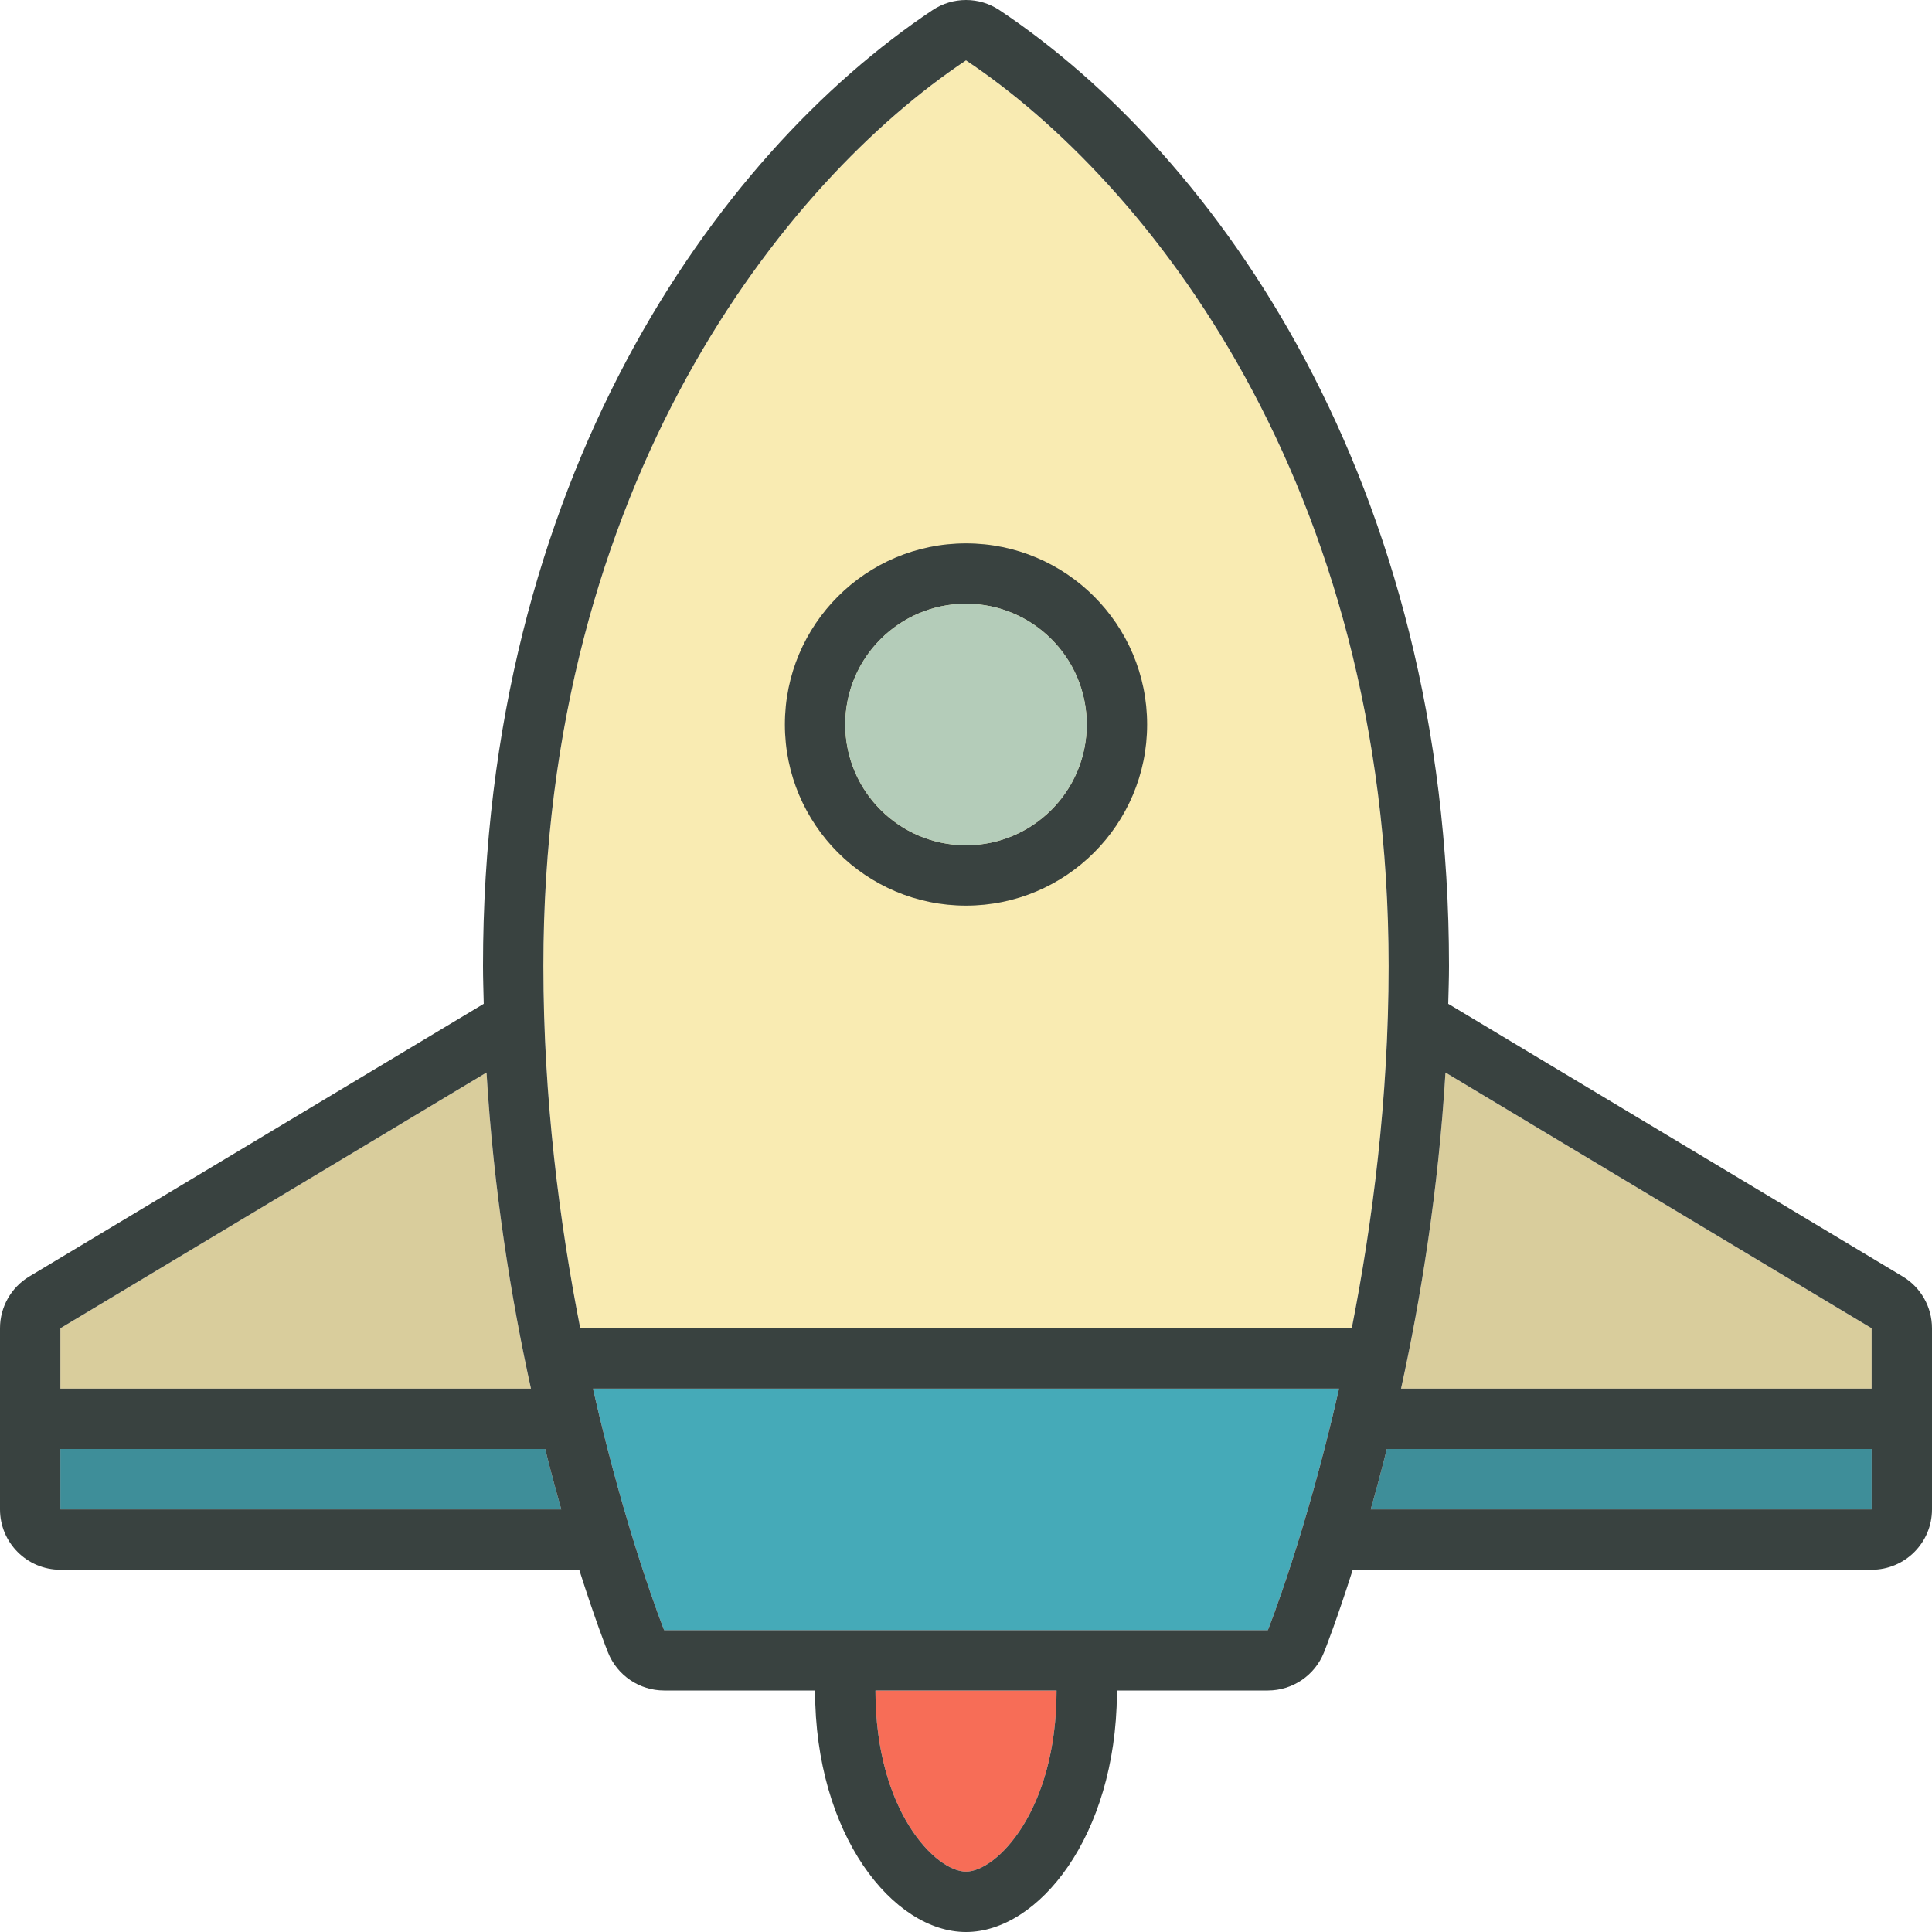
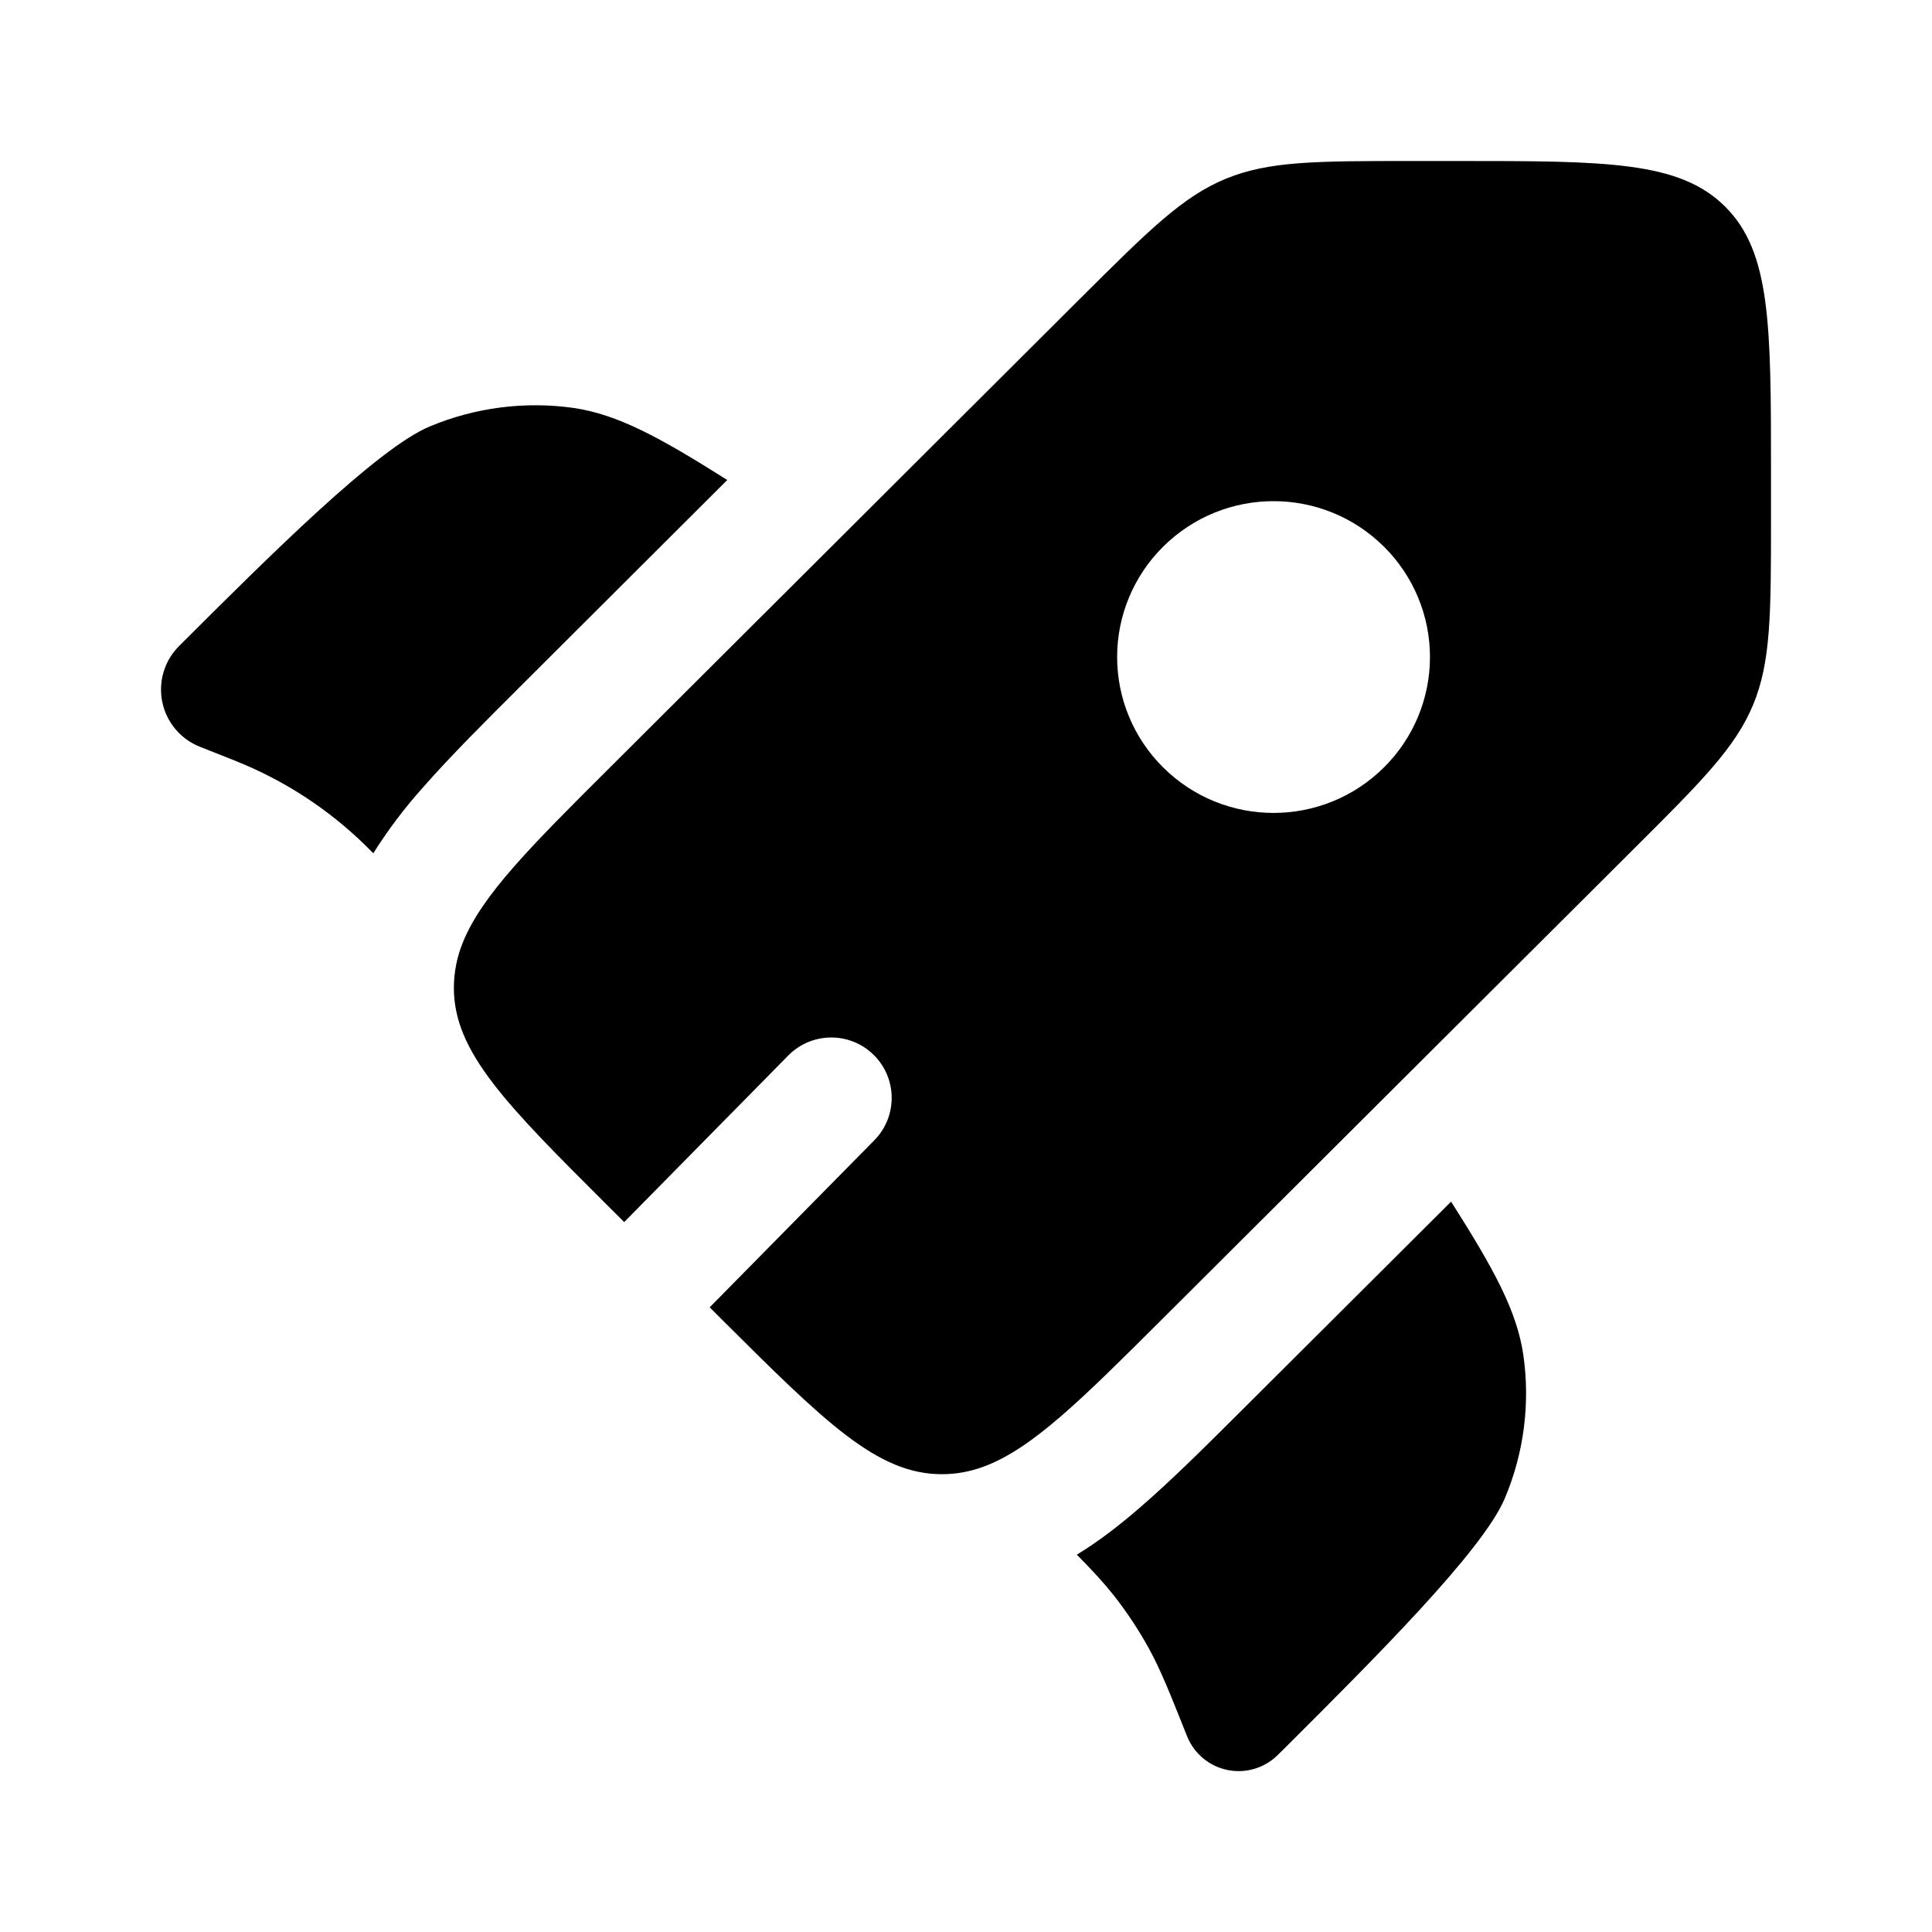
- <svg xmlns="http://www.w3.org/2000/svg" version="1.0" id="Layer_1" width="800px" height="800px" viewBox="0 0 64 64" enable-background="new 0 0 64 64" xml:space="preserve">
-   <g>
-     <path fill="#F9EBB2" d="M32,2c6,4,14,14,14,30c0,4.401-0.539,8.531-1.221,12H19.221C18.539,40.531,18,36.401,18,32C18,16,26,6,32,2   z" />
-     <path fill="#F9EBB2" d="M2,44l14.117-8.471c0.234,3.901,0.814,7.484,1.472,10.471H2V44z" />
-     <path fill="#45AAB8" d="M2,50v-2h16.059c0.182,0.728,0.362,1.396,0.54,2.022c-0.003-0.008-0.005-0.015-0.007-0.022H2z" />
-     <path fill="#F76D57" d="M32,62c-1,0-3-2-3-6h6C35,60,33,62,32,62z" />
-     <path fill="#45AAB8" d="M42,54H22c0,0-1.254-3.136-2.357-8h24.715C43.254,50.864,42,54,42,54z" />
-     <path fill="#45AAB8" d="M62,50H45.408c-0.002,0.008-0.004,0.015-0.007,0.022c0.178-0.626,0.358-1.295,0.54-2.022H62V50z" />
-     <path fill="#F9EBB2" d="M62,46H46.411c0.657-2.986,1.237-6.569,1.472-10.471L62,44V46z" />
-     <g>
-       <path fill="#394240" d="M63.029,42.285l-15.054-9.032c0,0.004,0,0.009-0.001,0.013C47.984,32.844,48,32.427,48,32    c0-16.026-7.692-26.865-14.891-31.664C32.773,0.112,32.387,0,32,0s-0.773,0.112-1.109,0.336C23.692,5.135,16,15.974,16,32    c0,0.427,0.016,0.844,0.025,1.266c-0.001-0.004-0.001-0.009-0.001-0.013L0.971,42.285C0.368,42.646,0,43.297,0,44v6    c0,1.104,0.896,2,2,2h17.188c0.516,1.627,0.904,2.617,0.954,2.742C20.447,55.502,21.183,56,22,56h5c0,4.785,2.585,8,5,8    c2.396,0,4.961-3.166,5-7.891c0.002-0.036,0.003-0.072,0.003-0.109H42c0.817,0,1.553-0.498,1.857-1.258    c0.05-0.125,0.438-1.115,0.954-2.742H62c1.104,0,2-0.896,2-2v-6C64,43.297,63.632,42.646,63.029,42.285z M2,44l14.117-8.471    c0.234,3.901,0.814,7.484,1.472,10.471H2V44z M18.592,50H2v-2h16.059c0.182,0.728,0.362,1.396,0.54,2.022    C18.596,50.015,18.594,50.008,18.592,50z M32,62c-1,0-3-2-3-6h6C35,60,33,62,32,62z M42,54H22c0,0-1.254-3.136-2.357-8h24.715    C43.254,50.864,42,54,42,54z M44.779,44H19.221C18.539,40.531,18,36.401,18,32c0-16,8-26,14-30c6,4,14,14,14,30    C46,36.401,45.461,40.531,44.779,44z M62,50H45.408c-0.002,0.008-0.004,0.015-0.007,0.022c0.178-0.626,0.358-1.295,0.54-2.022H62    V50z M62,46H46.411c0.657-2.986,1.237-6.569,1.472-10.471L62,44V46z" />
-       <path fill="#394240" d="M32,18c-3.313,0-6,2.687-6,6s2.687,6,6,6s6-2.687,6-6S35.313,18,32,18z M32,28c-2.209,0-4-1.791-4-4    s1.791-4,4-4s4,1.791,4,4S34.209,28,32,28z" />
-     </g>
-     <circle fill="#B4CCB9" cx="32" cy="24" r="4" />
-     <g opacity="0.15">
-       <path fill="#231F20" d="M2,44v2h15.589c-0.657-2.986-1.237-6.569-1.472-10.471L2,44z" />
-       <path fill="#231F20" d="M47.883,35.529c-0.234,3.901-0.814,7.484-1.472,10.471H62v-2L47.883,35.529z" />
-     </g>
-     <g opacity="0.2">
-       <path fill="#231F20" d="M2,48v2h16.592c0.002,0.008,0.004,0.015,0.007,0.022c-0.178-0.626-0.358-1.295-0.54-2.022H2z" />
-       <path fill="#231F20" d="M45.941,48c-0.182,0.728-0.362,1.396-0.54,2.022c0.003-0.008,0.005-0.015,0.007-0.022H62v-2H45.941z" />
-     </g>
-   </g>
+ <svg xmlns="http://www.w3.org/2000/svg" width="1em" height="1em" viewBox="0 0 24 24">
+   <path fill="currentColor" d="M9.034 5.963L6.491 8.5c-.467.466-.896.893-1.235 1.28a6 6 0 0 0-.619.82l-.024-.025l-.095-.094a4.9 4.9 0 0 0-1.532-1.004l-.123-.05l-.379-.15a.764.764 0 0 1-.259-1.252C3.345 6.907 4.69 5.566 5.34 5.297a3.4 3.4 0 0 1 1.788-.229c.546.081 1.063.362 1.907.895m4.342 13.35c.205.208.34.355.464.512q.243.311.434.658c.142.26.253.537.474 1.092a.69.69 0 0 0 1.126.224l.084-.083c1.12-1.117 2.465-2.458 2.735-3.105a3.35 3.35 0 0 0 .229-1.782c-.081-.545-.362-1.06-.897-1.902l-2.552 2.544c-.478.477-.916.914-1.313 1.256c-.237.206-.497.41-.784.586" />
+   <path fill="currentColor" fill-rule="evenodd" d="m14.447 16.377l5.847-5.83c.842-.839 1.263-1.259 1.484-1.792S22 7.627 22 6.44v-.567c0-1.826 0-2.739-.569-3.306S19.947 2 18.116 2h-.57c-1.19 0-1.785 0-2.32.221c-.536.221-.957.641-1.8 1.48L7.58 9.531c-.984.98-1.594 1.589-1.83 2.176a1.5 1.5 0 0 0-.112.562c0 .802.647 1.448 1.942 2.739l.174.173l2.038-2.069a.75.75 0 1 1 1.069 1.053L8.816 16.24l.137.137c1.295 1.29 1.943 1.936 2.747 1.936c.178 0 .348-.031.519-.094c.603-.222 1.219-.836 2.228-1.842m2.747-6.846a1.946 1.946 0 0 1-2.747 0a1.93 1.93 0 0 1 0-2.738a1.946 1.946 0 0 1 2.747 0a1.93 1.93 0 0 1 0 2.738" clip-rule="evenodd" />
</svg>
